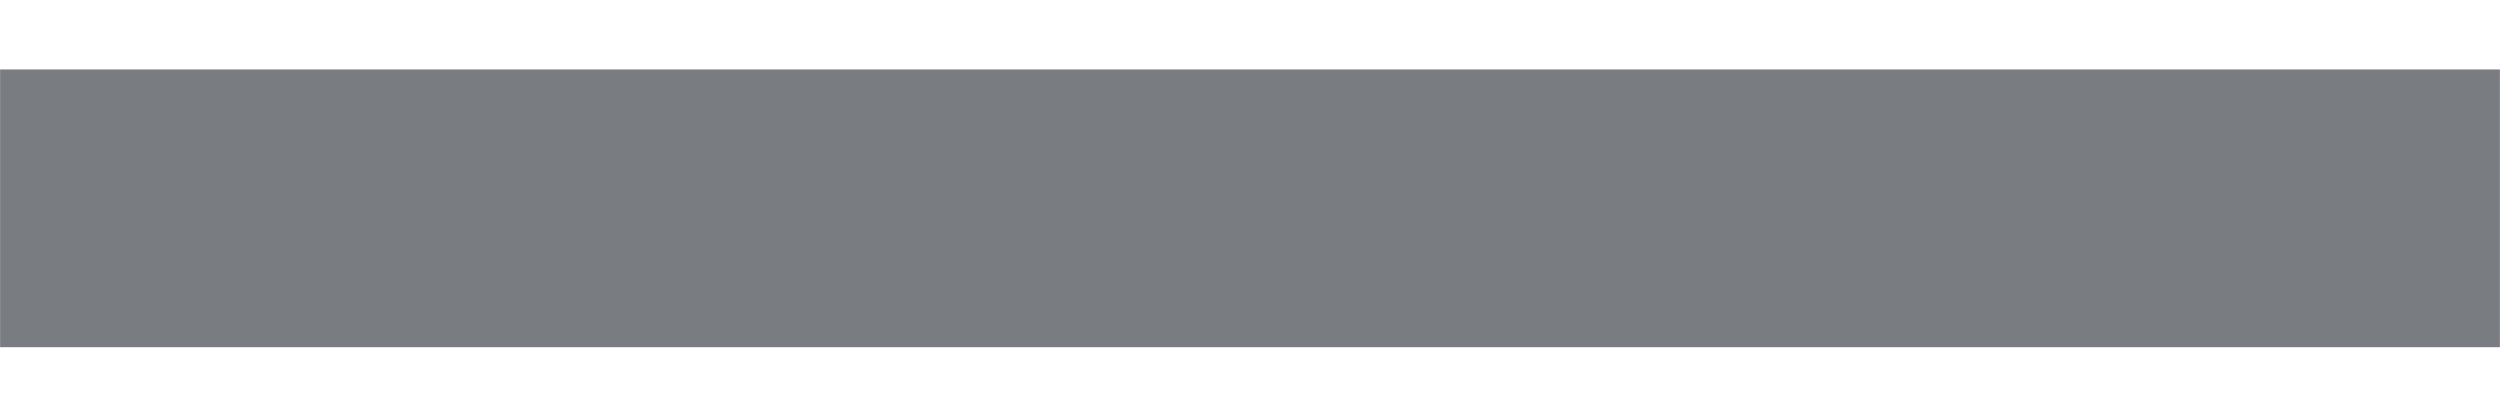
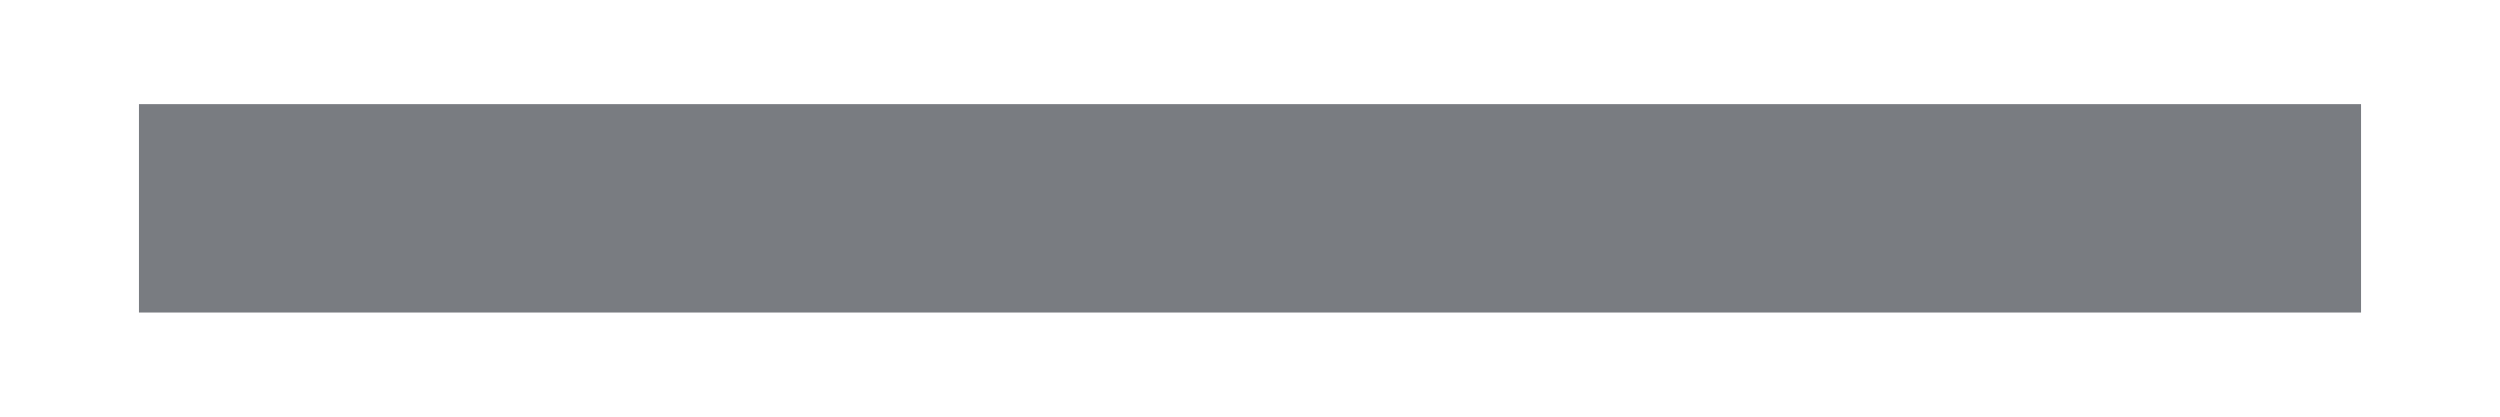
<svg xmlns="http://www.w3.org/2000/svg" width="12" height="2" viewBox="0 0 12 2" fill="none">
-   <path d="M0.667 1L11.333 1" stroke="#797C81" stroke-width="1.333" stroke-linecap="square" stroke-linejoin="round" />
+   <path d="M0.667 1L11.333 1" stroke="#797C81" strokeWidth="1.333" strokeLinecap="square" stroke-linejoin="round" />
</svg>
